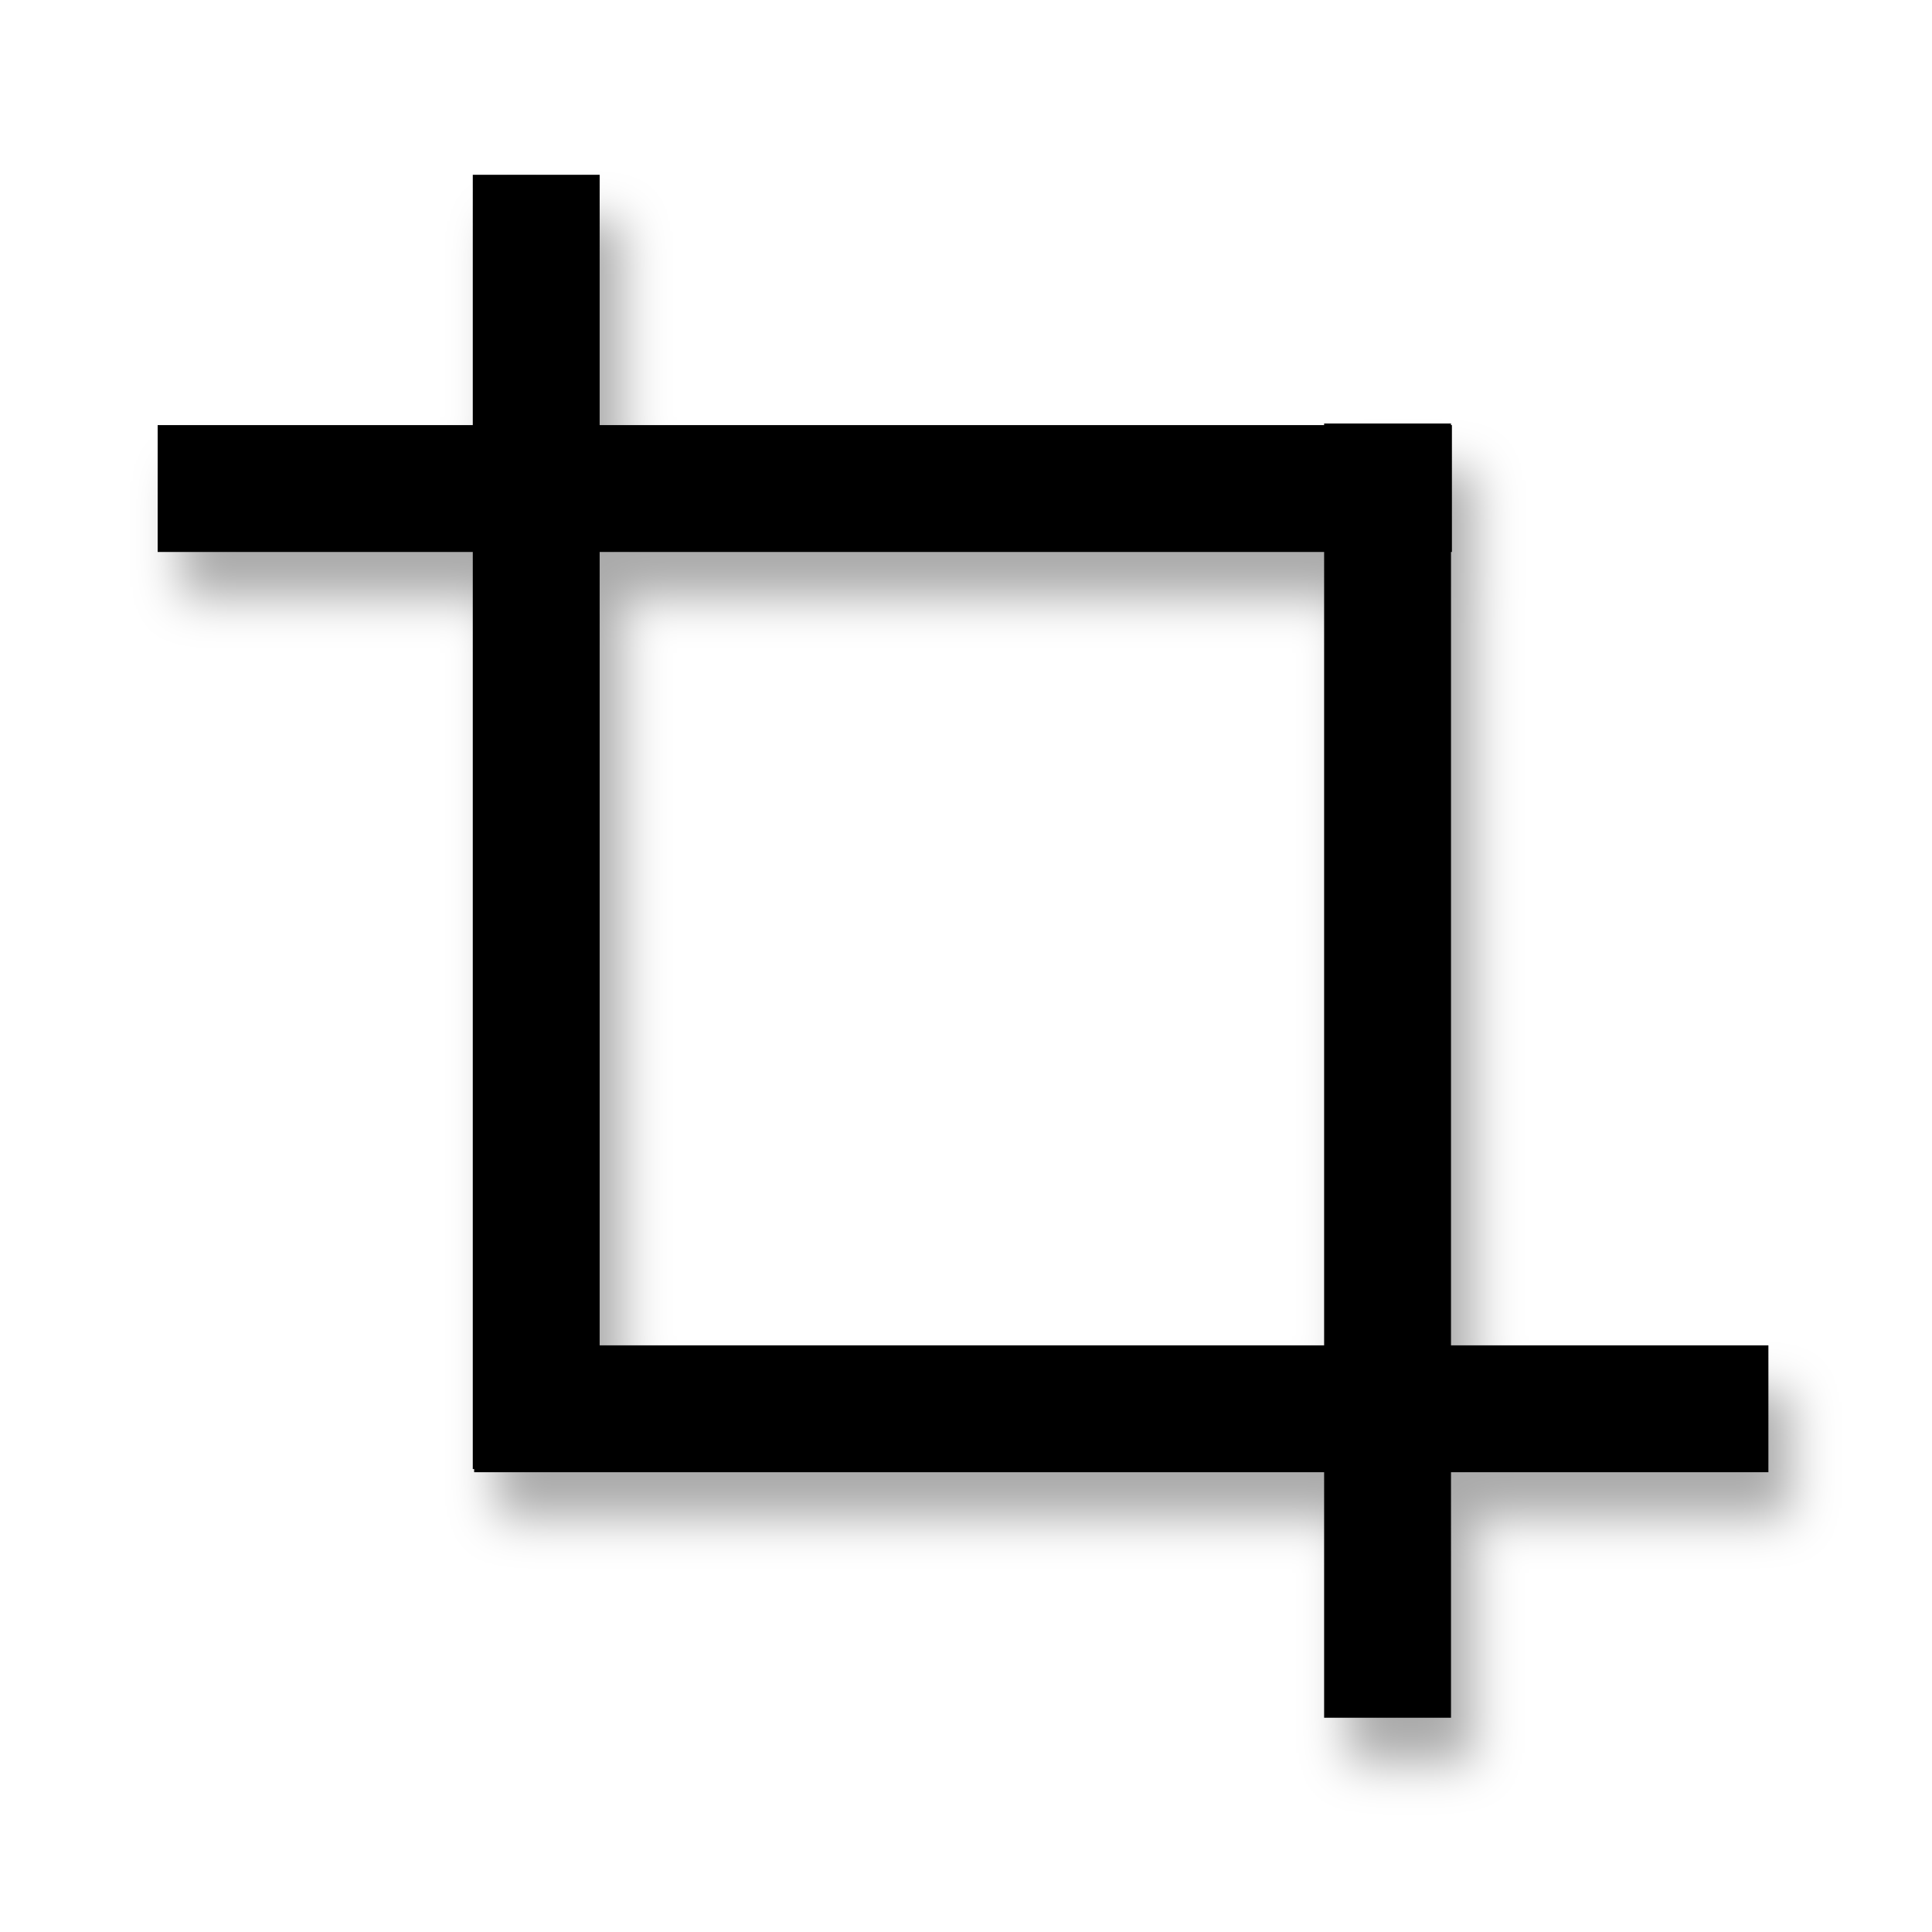
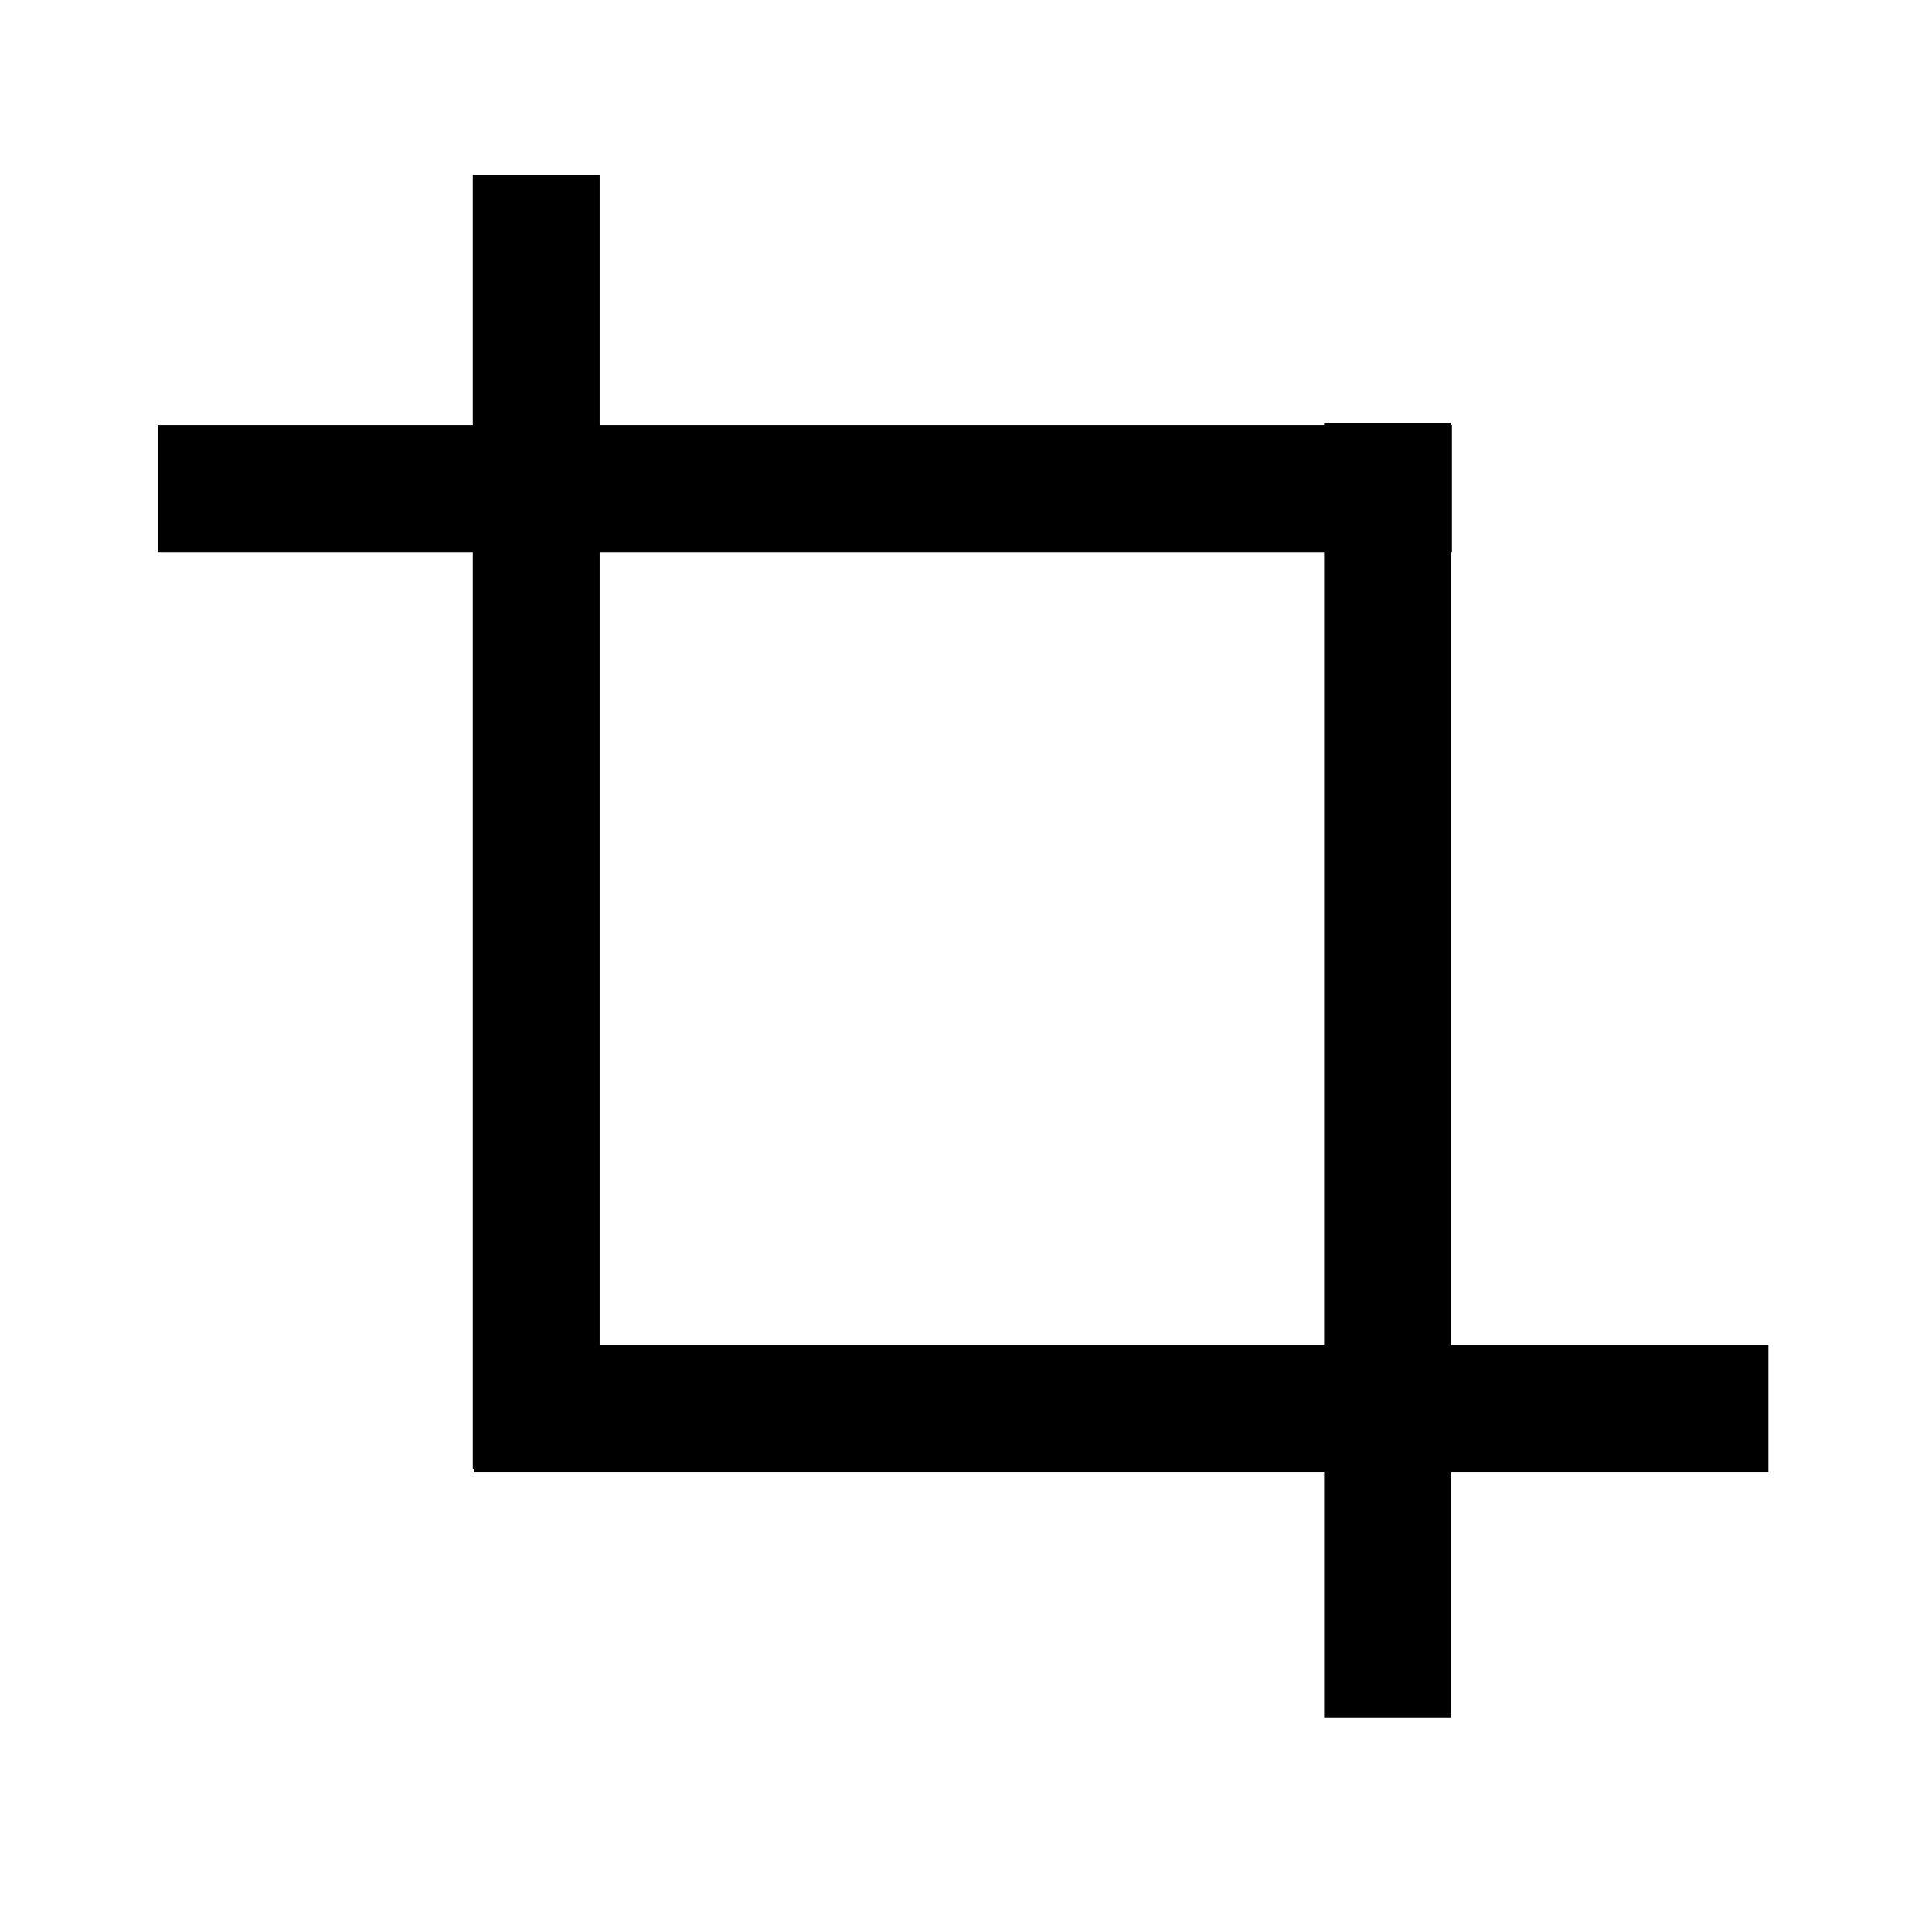
<svg xmlns="http://www.w3.org/2000/svg" xmlns:ns2="http://www.openswatchbook.org/uri/2009/osb" xmlns:xlink="http://www.w3.org/1999/xlink" width="32" height="32" viewBox="0 0 8.467 8.467" version="1.1" id="svg5" xml:space="preserve">
  <defs id="defs2">
    <filter style="color-interpolation-filters:sRGB" id="filter2608" x="-0.021" y="-0.045" width="1.043" height="1.15">
      <feFlood flood-opacity="0.306" flood-color="rgb(88,88,88)" result="flood" id="feFlood2598" />
      <feComposite in="flood" in2="SourceGraphic" operator="in" result="composite1" id="feComposite2600" />
      <feGaussianBlur in="composite1" stdDeviation="3" result="blur" id="feGaussianBlur2602" />
      <feOffset dx="0" dy="9.377" result="offset" id="feOffset2604" />
      <feComposite in="SourceGraphic" in2="offset" operator="over" result="composite2" id="feComposite2606" />
    </filter>
    <linearGradient id="linearGradient840">
      <stop id="stop836" offset="0" style="stop-color:#cd9ef7;stop-opacity:1" />
      <stop id="stop838" offset="1" style="stop-color:#a56de2;stop-opacity:1" />
    </linearGradient>
    <linearGradient id="linearGradient4564">
      <stop offset="0" style="stop-color:#ffffff;stop-opacity:1" id="stop4566" />
      <stop offset="0.493" style="stop-color:#ffffff;stop-opacity:0.235" id="stop4568" />
      <stop offset="0.501" style="stop-color:#ffffff;stop-opacity:0.157" id="stop4570" />
      <stop offset="1" style="stop-color:#ffffff;stop-opacity:0.392" id="stop4572" />
    </linearGradient>
    <linearGradient x1="71.204" y1="18.516" x2="71.204" y2="38.582" id="linearGradient4338-5-6" xlink:href="#linearGradient4564" gradientUnits="userSpaceOnUse" gradientTransform="matrix(-0.00630901,-0.285816,-0.285816,0.00630901,13.03869,24.4119)" />
    <linearGradient id="linearGradient4526" ns2:paint="solid">
      <stop style="stop-color:#ffffff;stop-opacity:1;" offset="0" id="stop4528" />
    </linearGradient>
    <radialGradient cx="24.837" cy="36.421" r="15.645" fx="24.837" fy="36.421" id="radialGradient3030" xlink:href="#linearGradient8662-7" gradientUnits="userSpaceOnUse" gradientTransform="matrix(1,0,0,0.536723,0,16.87306)" />
    <linearGradient id="linearGradient8662-7">
      <stop id="stop8664-0" style="stop-color:#000000;stop-opacity:1" offset="0" />
      <stop id="stop8666-1" style="stop-color:#000000;stop-opacity:0" offset="1" />
    </linearGradient>
    <linearGradient gradientUnits="userSpaceOnUse" y2="45.304" x2="38.329" y1="7.693" x1="38.329" id="linearGradient842" xlink:href="#linearGradient840" gradientTransform="matrix(-0.00390172,-0.1767591,-0.1767591,0.00390172,8.954381,8.107201)" />
    <filter style="color-interpolation-filters:sRGB" id="filter794" x="-0.062" y="-0.062" width="1.124" height="1.124">
      <feFlood flood-opacity="0.192" flood-color="rgb(0,0,0)" result="flood" id="feFlood784" />
      <feComposite in="flood" in2="SourceGraphic" operator="in" result="composite1" id="feComposite786" />
      <feGaussianBlur in="composite1" stdDeviation="0.5" result="blur" id="feGaussianBlur788" />
      <feOffset dx="1" dy="1" result="offset" id="feOffset790" />
      <feComposite in="SourceGraphic" in2="offset" operator="over" result="composite2" id="feComposite792" />
    </filter>
    <linearGradient id="linearGradient8171">
      <stop style="stop-color: rgb(187, 189, 186); stop-opacity: 1;" offset="0" id="stop8173" />
      <stop style="stop-color: rgb(112, 116, 110); stop-opacity: 1;" offset="1" id="stop8175" />
    </linearGradient>
    <linearGradient id="linearGradient2224">
      <stop style="stop-color: rgb(124, 124, 124); stop-opacity: 1;" offset="0" id="stop2226" />
      <stop style="stop-color: rgb(184, 184, 184); stop-opacity: 1;" offset="1" id="stop2228" />
    </linearGradient>
    <linearGradient id="linearGradient7648" gradientUnits="userSpaceOnUse" x1="21.933" y1="24.627" x2="21.933" y2="7.109" style="stroke-width:1.217;stroke-miterlimit:4;stroke-dasharray:none">
      <stop offset="0" style="stop-color: rgb(133, 149, 188); stop-opacity: 1;" id="stop7650" />
      <stop offset="1" style="stop-color: rgb(4, 26, 59); stop-opacity: 1;" id="stop7652" />
    </linearGradient>
    <linearGradient id="linearGradient2392">
      <stop id="stop2394" offset="0" style="stop-color: rgb(113, 91, 38); stop-opacity: 1;" />
      <stop id="stop2396" offset="1" style="stop-color: rgb(49, 39, 16); stop-opacity: 1;" />
    </linearGradient>
    <linearGradient style="stroke-width:1.217;stroke-miterlimit:4;stroke-dasharray:none" y2="36.033" x2="31.081" y1="3.732" x1="12.487" gradientUnits="userSpaceOnUse" id="aigrd1">
      <stop id="stop16177" style="stop-color: rgb(210, 210, 210); stroke-dasharray: none; stroke-miterlimit: 4; stroke-width: 1.217;" offset="0" />
      <stop id="stop16179" style="stop-color: rgb(237, 237, 237); stroke-dasharray: none; stroke-miterlimit: 4; stroke-width: 1.217;" offset="1" />
    </linearGradient>
    <linearGradient style="stroke-width:1.217;stroke-miterlimit:4;stroke-dasharray:none" y2="22.577" x2="21.917" y1="30.341" x1="21.877" gradientUnits="userSpaceOnUse" id="aigrd2">
      <stop id="stop16184" style="stop-color: rgb(94, 79, 7); stop-opacity: 1;" offset="0" />
      <stop id="stop16186" style="stop-color: rgb(52, 138, 49); stop-opacity: 1;" offset="1" />
    </linearGradient>
    <linearGradient style="stroke-width:1.217;stroke-miterlimit:4;stroke-dasharray:none" y2="7.109" x2="21.933" y1="24.627" x1="21.933" gradientUnits="userSpaceOnUse" id="aigrd3">
      <stop id="stop16199" style="stop-color: rgb(208, 214, 229); stroke-dasharray: none; stroke-miterlimit: 4; stroke-width: 1.217;" offset="0" />
      <stop id="stop16201" style="stop-color: rgb(9, 58, 128); stroke-dasharray: none; stroke-miterlimit: 4; stroke-width: 1.217;" offset="1" />
    </linearGradient>
    <linearGradient id="linearGradient2591">
      <stop style="stop-color:#73d216" offset="0" id="stop2593" />
      <stop style="stop-color:#4e9a06" offset="1" id="stop2595" />
    </linearGradient>
    <linearGradient id="linearGradient5048">
      <stop style="stop-color:black;stop-opacity:0;" offset="0" id="stop5050" />
      <stop id="stop5056" offset="0.5" style="stop-color:black;stop-opacity:1;" />
      <stop style="stop-color:black;stop-opacity:0;" offset="1" id="stop5052" />
    </linearGradient>
    <radialGradient xlink:href="#linearGradient8662-7" id="radialGradient4548" cx="24.307" cy="42.078" fx="24.307" fy="42.078" r="15.822" gradientTransform="matrix(1,0,0,0.284916,0,30.08928)" gradientUnits="userSpaceOnUse" />
    <linearGradient id="linearGradient15662">
      <stop style="stop-color:#ffffff;stop-opacity:1;" offset="0" id="stop15664" />
      <stop style="stop-color:#f8f8f8;stop-opacity:1;" offset="1" id="stop15666" />
    </linearGradient>
    <radialGradient gradientUnits="userSpaceOnUse" fy="64.568" fx="20.892" r="5.257" cy="64.568" cx="20.892" id="aigrd3-3">
      <stop id="stop15573" style="stop-color:#F0F0F0" offset="0" />
      <stop id="stop15575" style="stop-color:#9a9a9a;stop-opacity:1;" offset="1" />
    </radialGradient>
    <radialGradient gradientUnits="userSpaceOnUse" fy="114.568" fx="20.892" r="5.256" cy="114.568" cx="20.892" id="aigrd2-6">
      <stop id="stop15566" style="stop-color:#F0F0F0" offset="0" />
      <stop id="stop15568" style="stop-color:#9a9a9a;stop-opacity:1;" offset="1" />
    </radialGradient>
    <linearGradient id="linearGradient269">
      <stop style="stop-color:#a3a3a3;stop-opacity:1;" offset="0" id="stop270" />
      <stop style="stop-color:#4c4c4c;stop-opacity:1;" offset="1" id="stop271" />
    </linearGradient>
    <linearGradient id="linearGradient259">
      <stop style="stop-color:#fafafa;stop-opacity:1;" offset="0" id="stop260" />
      <stop style="stop-color:#bbbbbb;stop-opacity:1;" offset="1" id="stop261" />
    </linearGradient>
    <linearGradient id="linearGradient12512">
      <stop style="stop-color:#ffffff;stop-opacity:1;" offset="0" id="stop12513" />
      <stop style="stop-color:#fff520;stop-opacity:0.891;" offset="0.5" id="stop12517" />
      <stop style="stop-color:#fff300;stop-opacity:0;" offset="1" id="stop12514" />
    </linearGradient>
    <linearGradient id="linearGradient4031">
      <stop style="stop-color:#ef0909;stop-opacity:1;" offset="0" id="stop4033" />
      <stop style="stop-color:#ab0404;stop-opacity:1;" offset="1" id="stop4035" />
    </linearGradient>
    <linearGradient id="linearGradient4119">
      <stop id="stop4121" style="stop-color:#ffffff;stop-opacity:1" offset="0" />
      <stop id="stop4148" style="stop-color:#afaba5;stop-opacity:1" offset="0.54" />
      <stop id="stop4146" style="stop-color:#837874;stop-opacity:1" offset="0.62" />
      <stop id="stop4123" style="stop-color:#b4b2aa;stop-opacity:1" offset="1" />
    </linearGradient>
    <linearGradient x1="71.204" y1="15.369" x2="71.204" y2="40.496" id="linearGradient3221" xlink:href="#linearGradient4806-9" gradientUnits="userSpaceOnUse" gradientTransform="matrix(1.592071,0,0,1.592072,-54.78623,-24.2782)" />
    <linearGradient id="linearGradient4806-9">
      <stop id="stop4808-49" style="stop-color:#ffffff;stop-opacity:1" offset="0" />
      <stop id="stop4810-05" style="stop-color:#ffffff;stop-opacity:0.235" offset="0.424" />
      <stop id="stop4812-6" style="stop-color:#ffffff;stop-opacity:0.157" offset="0.821" />
      <stop id="stop4814-7" style="stop-color:#ffffff;stop-opacity:0.392" offset="1" />
    </linearGradient>
    <radialGradient cx="15.026" cy="8.626" r="20" fx="0.304" fy="8.626" id="radialGradient3228" xlink:href="#linearGradient2867-449-88-871-390-598-476-591-434-148-57-177-641-289-620-227-114-444-680-744-4-8-69-5-4-8-426-2-9-1-4-965" gradientUnits="userSpaceOnUse" gradientTransform="matrix(-6.7138023e-8,1.103308,-1.039476,-7.5994236e-8,68.90674,-0.1519488)" />
    <linearGradient id="linearGradient2867-449-88-871-390-598-476-591-434-148-57-177-641-289-620-227-114-444-680-744-4-8-69-5-4-8-426-2-9-1-4-965">
      <stop id="stop4036" style="stop-color:#f4f4f4;stop-opacity:1" offset="0" />
      <stop id="stop4040" style="stop-color:#dadada;stop-opacity:1" offset="1" />
    </linearGradient>
    <radialGradient cx="16" cy="15.377" r="0.626" fx="16" fy="15.377" id="radialGradient3139" xlink:href="#linearGradient4119" gradientUnits="userSpaceOnUse" gradientTransform="matrix(0,2.280334,-2.286523,0,95.28366,-17.01203)" />
    <radialGradient r="62.769" fy="185.297" fx="99.189" cy="185.297" cx="99.189" gradientTransform="matrix(0.3823536,7.5555777e-8,-1.8372241e-8,0.1115198,-5.925427,36.33585)" gradientUnits="userSpaceOnUse" id="radialGradient3300-8" xlink:href="#linearGradient8662-7" />
    <radialGradient r="62.769" fy="185.297" fx="99.189" cy="185.297" cx="99.189" gradientTransform="matrix(0.2549024,5.3967361e-8,-1.2248161e-8,0.07965545,6.716382,44.24067)" gradientUnits="userSpaceOnUse" id="radialGradient4192-6" xlink:href="#linearGradient8662-7" />
    <linearGradient x1="29.127" y1="19.788" x2="29.291" y2="57.567" id="linearGradient3091" xlink:href="#linearGradient3117-8" gradientUnits="userSpaceOnUse" gradientTransform="matrix(0.4937358,0,-0.00214922,0.5151843,57.78491,12.66194)" />
    <linearGradient id="linearGradient3117-8">
      <stop id="stop3119-9" style="stop-color:#ffffff;stop-opacity:1" offset="0" />
      <stop id="stop3121-9" style="stop-color:#ffffff;stop-opacity:0.235" offset="0.569" />
      <stop id="stop3123-6" style="stop-color:#ffffff;stop-opacity:0.157" offset="0.933" />
      <stop id="stop3125-3" style="stop-color:#ffffff;stop-opacity:0.392" offset="1" />
    </linearGradient>
    <linearGradient x1="24" y1="2.011" x2="24" y2="44.532" id="linearGradient3094" xlink:href="#linearGradient4171" gradientUnits="userSpaceOnUse" gradientTransform="matrix(0.4889092,0,0,0.4883983,60.38947,20.83024)" />
    <linearGradient id="linearGradient4171">
      <stop style="stop-color:#ffe16b;stop-opacity:1" offset="0" id="stop4173" />
      <stop style="stop-color:#f9c440;stop-opacity:1" offset="1" id="stop4175" />
    </linearGradient>
    <radialGradient gradientTransform="matrix(1.129412,0,0,0.1294116,1.393877,42.11439)" gradientUnits="userSpaceOnUse" xlink:href="#linearGradient8662-7" id="radialGradient2415-3" fy="4.625" fx="62.625" r="10.625" cy="4.625" cx="62.625" />
    <linearGradient id="linearGradient3811">
      <stop id="stop3813" offset="0" style="stop-color:#a40000;stop-opacity:1" />
      <stop id="stop3815" offset="1" style="stop-color:#c22f2f;stop-opacity:1" />
    </linearGradient>
    <linearGradient id="linearGradient5106">
      <stop style="stop-color:#e78181;stop-opacity:1" offset="0" id="stop5108" />
      <stop id="stop8208" offset="0.253" style="stop-color:#e15f5f;stop-opacity:1" />
      <stop style="stop-color:#c22f2f;stop-opacity:1" offset="0.683" id="stop8210" />
      <stop style="stop-color:#a40000;stop-opacity:1" offset="1" id="stop5110" />
    </linearGradient>
    <radialGradient xlink:href="#linearGradient8662-7" id="radialGradient4548-1" cx="24.307" cy="42.078" fx="24.307" fy="42.078" r="15.822" gradientTransform="matrix(1,0,0,0.284916,0,30.08928)" gradientUnits="userSpaceOnUse" />
    <radialGradient gradientUnits="userSpaceOnUse" fy="64.568" fx="20.892" r="5.257" cy="64.568" cx="20.892" id="aigrd3-3-9">
      <stop id="stop15573-2" style="stop-color:#F0F0F0" offset="0" />
      <stop id="stop15575-0" style="stop-color:#9a9a9a;stop-opacity:1;" offset="1" />
    </radialGradient>
    <radialGradient gradientUnits="userSpaceOnUse" fy="114.568" fx="20.892" r="5.256" cy="114.568" cx="20.892" id="aigrd2-6-2">
      <stop id="stop15566-3" style="stop-color:#F0F0F0" offset="0" />
      <stop id="stop15568-7" style="stop-color:#9a9a9a;stop-opacity:1;" offset="1" />
    </radialGradient>
    <radialGradient cx="15.026" cy="8.626" r="20" fx="0.304" fy="8.626" id="radialGradient3228-8" xlink:href="#linearGradient2867-449-88-871-390-598-476-591-434-148-57-177-641-289-620-227-114-444-680-744-4-8-69-5-4-8-426-2-9-1-4-965" gradientUnits="userSpaceOnUse" gradientTransform="matrix(-6.7138023e-8,1.103308,-1.039476,-7.5994236e-8,68.90674,-0.1519488)" />
    <radialGradient cx="16" cy="15.377" r="0.626" fx="16" fy="15.377" id="radialGradient3139-0" xlink:href="#linearGradient4119" gradientUnits="userSpaceOnUse" gradientTransform="matrix(0,2.280334,-2.286523,0,95.28366,-17.01203)" />
    <radialGradient r="62.769" fy="185.297" fx="99.189" cy="185.297" cx="99.189" gradientTransform="matrix(0.3823536,7.5555777e-8,-1.8372241e-8,0.1115198,-5.925427,36.33585)" gradientUnits="userSpaceOnUse" id="radialGradient3300-8-3" xlink:href="#linearGradient8662-7" />
    <radialGradient r="62.769" fy="185.297" fx="99.189" cy="185.297" cx="99.189" gradientTransform="matrix(0.2549024,5.3967361e-8,-1.2248161e-8,0.07965545,6.716382,44.24067)" gradientUnits="userSpaceOnUse" id="radialGradient4192-6-6" xlink:href="#linearGradient8662-7" />
    <radialGradient gradientTransform="matrix(1.129412,0,0,0.1294116,1.393877,42.11439)" gradientUnits="userSpaceOnUse" xlink:href="#linearGradient8662-7" id="radialGradient2415-3-6" fy="4.625" fx="62.625" r="10.625" cy="4.625" cx="62.625" />
    <filter style="color-interpolation-filters:sRGB;" id="filter2" x="-0.034" y="-0.035" width="1.082" height="1.13">
      <feFlood result="flood" in="SourceGraphic" flood-opacity="1" flood-color="rgb(170,170,170)" id="feFlood1" />
      <feGaussianBlur result="blur" in="SourceGraphic" stdDeviation="0.1" id="feGaussianBlur1" />
      <feOffset result="offset" in="blur" dx="0.1" dy="0.4" id="feOffset1" />
      <feComposite result="comp1" operator="in" in="flood" in2="offset" id="feComposite1" />
      <feComposite result="comp2" operator="over" in="SourceGraphic" in2="comp1" id="feComposite2" />
    </filter>
    <clipPath clipPathUnits="userSpaceOnUse" id="clipPath8">
      <rect style="fill:#ff0000;fill-opacity:1;stroke:#000000;stroke-width:0;stroke-linecap:round;stroke-linejoin:round;stroke-dasharray:none;stroke-opacity:1;paint-order:stroke fill markers" id="rect9" width="7.231" height="6.036" x="16.053" y="14.262" />
    </clipPath>
    <clipPath clipPathUnits="userSpaceOnUse" id="clipPath3">
      <rect style="display:block;fill:none;fill-opacity:1;stroke:#000000;stroke-width:1.1;stroke-linecap:round;stroke-linejoin:round;stroke-dasharray:none;stroke-opacity:1;paint-order:fill markers stroke" id="rect4" width="11.144" height="9.619" x="20.829" y="1.128" />
    </clipPath>
    <clipPath clipPathUnits="userSpaceOnUse" id="clipath_lpe_path-effect7">
      <rect style="display:block;fill:none;fill-opacity:1;stroke:#000000;stroke-width:1.1;stroke-linecap:round;stroke-linejoin:round;stroke-dasharray:none;stroke-opacity:1;paint-order:fill markers stroke" id="rect7" width="11.144" height="9.619" x="20.829" y="1.128" />
    </clipPath>
    <clipPath clipPathUnits="userSpaceOnUse" id="clipPath15">
      <rect style="display:block;fill:none;fill-opacity:1;stroke:#000000;stroke-width:1;stroke-linecap:square;stroke-linejoin:miter;stroke-dasharray:none;stroke-opacity:0.992;paint-order:markers stroke fill" id="rect16" width="13.532" height="8.093" x="9.154" y="18.308" />
    </clipPath>
    <clipPath clipPathUnits="userSpaceOnUse" id="clipath_lpe_path-effect20">
      <rect style="display:block;fill:none;fill-opacity:1;stroke:#000000;stroke-width:1;stroke-linecap:square;stroke-linejoin:miter;stroke-dasharray:none;stroke-opacity:0.992;paint-order:markers stroke fill" id="rect20" width="13.532" height="8.093" x="9.154" y="18.308" />
    </clipPath>
    <clipPath clipPathUnits="userSpaceOnUse" id="clipPath23">
      <rect style="display:block;fill:#00ffff;fill-opacity:1;stroke:#000000;stroke-width:2;stroke-linecap:square;stroke-linejoin:miter;stroke-dasharray:none;stroke-opacity:0.992;paint-order:markers stroke fill" id="rect24" width="6.833" height="12.471" x="21.426" y="9.818" ry="0" />
    </clipPath>
    <clipPath clipPathUnits="userSpaceOnUse" id="clipath_lpe_path-effect30">
      <rect style="display:block;fill:#00ffff;fill-opacity:1;stroke:#000000;stroke-width:2;stroke-linecap:square;stroke-linejoin:miter;stroke-dasharray:none;stroke-opacity:0.992;paint-order:markers stroke fill" id="rect30" width="6.833" height="12.471" x="21.426" y="9.818" ry="0" />
    </clipPath>
    <filter style="color-interpolation-filters:sRGB;" id="filter18" x="-0.033" y="-0.069" width="1.118" height="1.114">
      <feFlood result="flood" in="SourceGraphic" flood-opacity="1" flood-color="rgb(170,170,170)" id="feFlood17" />
      <feGaussianBlur result="blur" in="SourceGraphic" stdDeviation="0.1" id="feGaussianBlur17" />
      <feOffset result="offset" in="blur" dx="0.1" dy="0.4" id="feOffset17" />
      <feComposite result="comp1" operator="in" in="flood" in2="offset" id="feComposite17" />
      <feComposite result="comp2" operator="over" in="SourceGraphic" in2="comp1" id="feComposite18" />
    </filter>
    <filter style="color-interpolation-filters:sRGB;" id="filter4" x="-0.034" y="-0.035" width="1.082" height="1.101">
      <feFlood result="flood" in="SourceGraphic" flood-opacity="1" flood-color="rgb(170,170,170)" id="feFlood2" />
      <feGaussianBlur result="blur" in="SourceGraphic" stdDeviation="0.1" id="feGaussianBlur2" />
      <feOffset result="offset" in="blur" dx="0.1" dy="0.2" id="feOffset2" />
      <feComposite result="comp1" operator="in" in="flood" in2="offset" id="feComposite3" />
      <feComposite result="comp2" operator="over" in="SourceGraphic" in2="comp1" id="feComposite4" />
    </filter>
  </defs>
  <g id="layer1">
-     <g id="g1" style="filter:url(#filter4)">
+     <g id="g1">
      <rect style="fill:#000000;fill-opacity:1;stroke:none;stroke-width:0.325;stroke-linecap:square;stroke-linejoin:miter;stroke-dasharray:none;paint-order:fill markers stroke" id="rect1" width="0.556" height="5.672" x="2.072" y="0.766" />
      <rect style="fill:#000000;fill-opacity:1;stroke:none;stroke-width:0.325;stroke-linecap:square;stroke-linejoin:miter;stroke-dasharray:none;paint-order:fill markers stroke" id="rect1-6" width="0.556" height="5.672" x="-6.452" y="-7.75" transform="matrix(0,-1,-1,0,0,0)" />
      <rect style="fill:#000000;fill-opacity:1;stroke:none;stroke-width:0.325;stroke-linecap:square;stroke-linejoin:miter;stroke-dasharray:none;stroke-opacity:1;paint-order:fill markers stroke" id="rect1-2" width="0.556" height="5.672" x="-6.359" y="-7.528" transform="scale(-1)" />
      <rect style="fill:#000000;fill-opacity:1;stroke:none;stroke-width:0.325;stroke-linecap:square;stroke-linejoin:miter;stroke-dasharray:none;stroke-opacity:1;paint-order:fill markers stroke" id="rect1-6-9" width="0.556" height="5.672" x="1.863" y="0.691" transform="matrix(0,1,1,0,0,0)" />
    </g>
  </g>
</svg>
